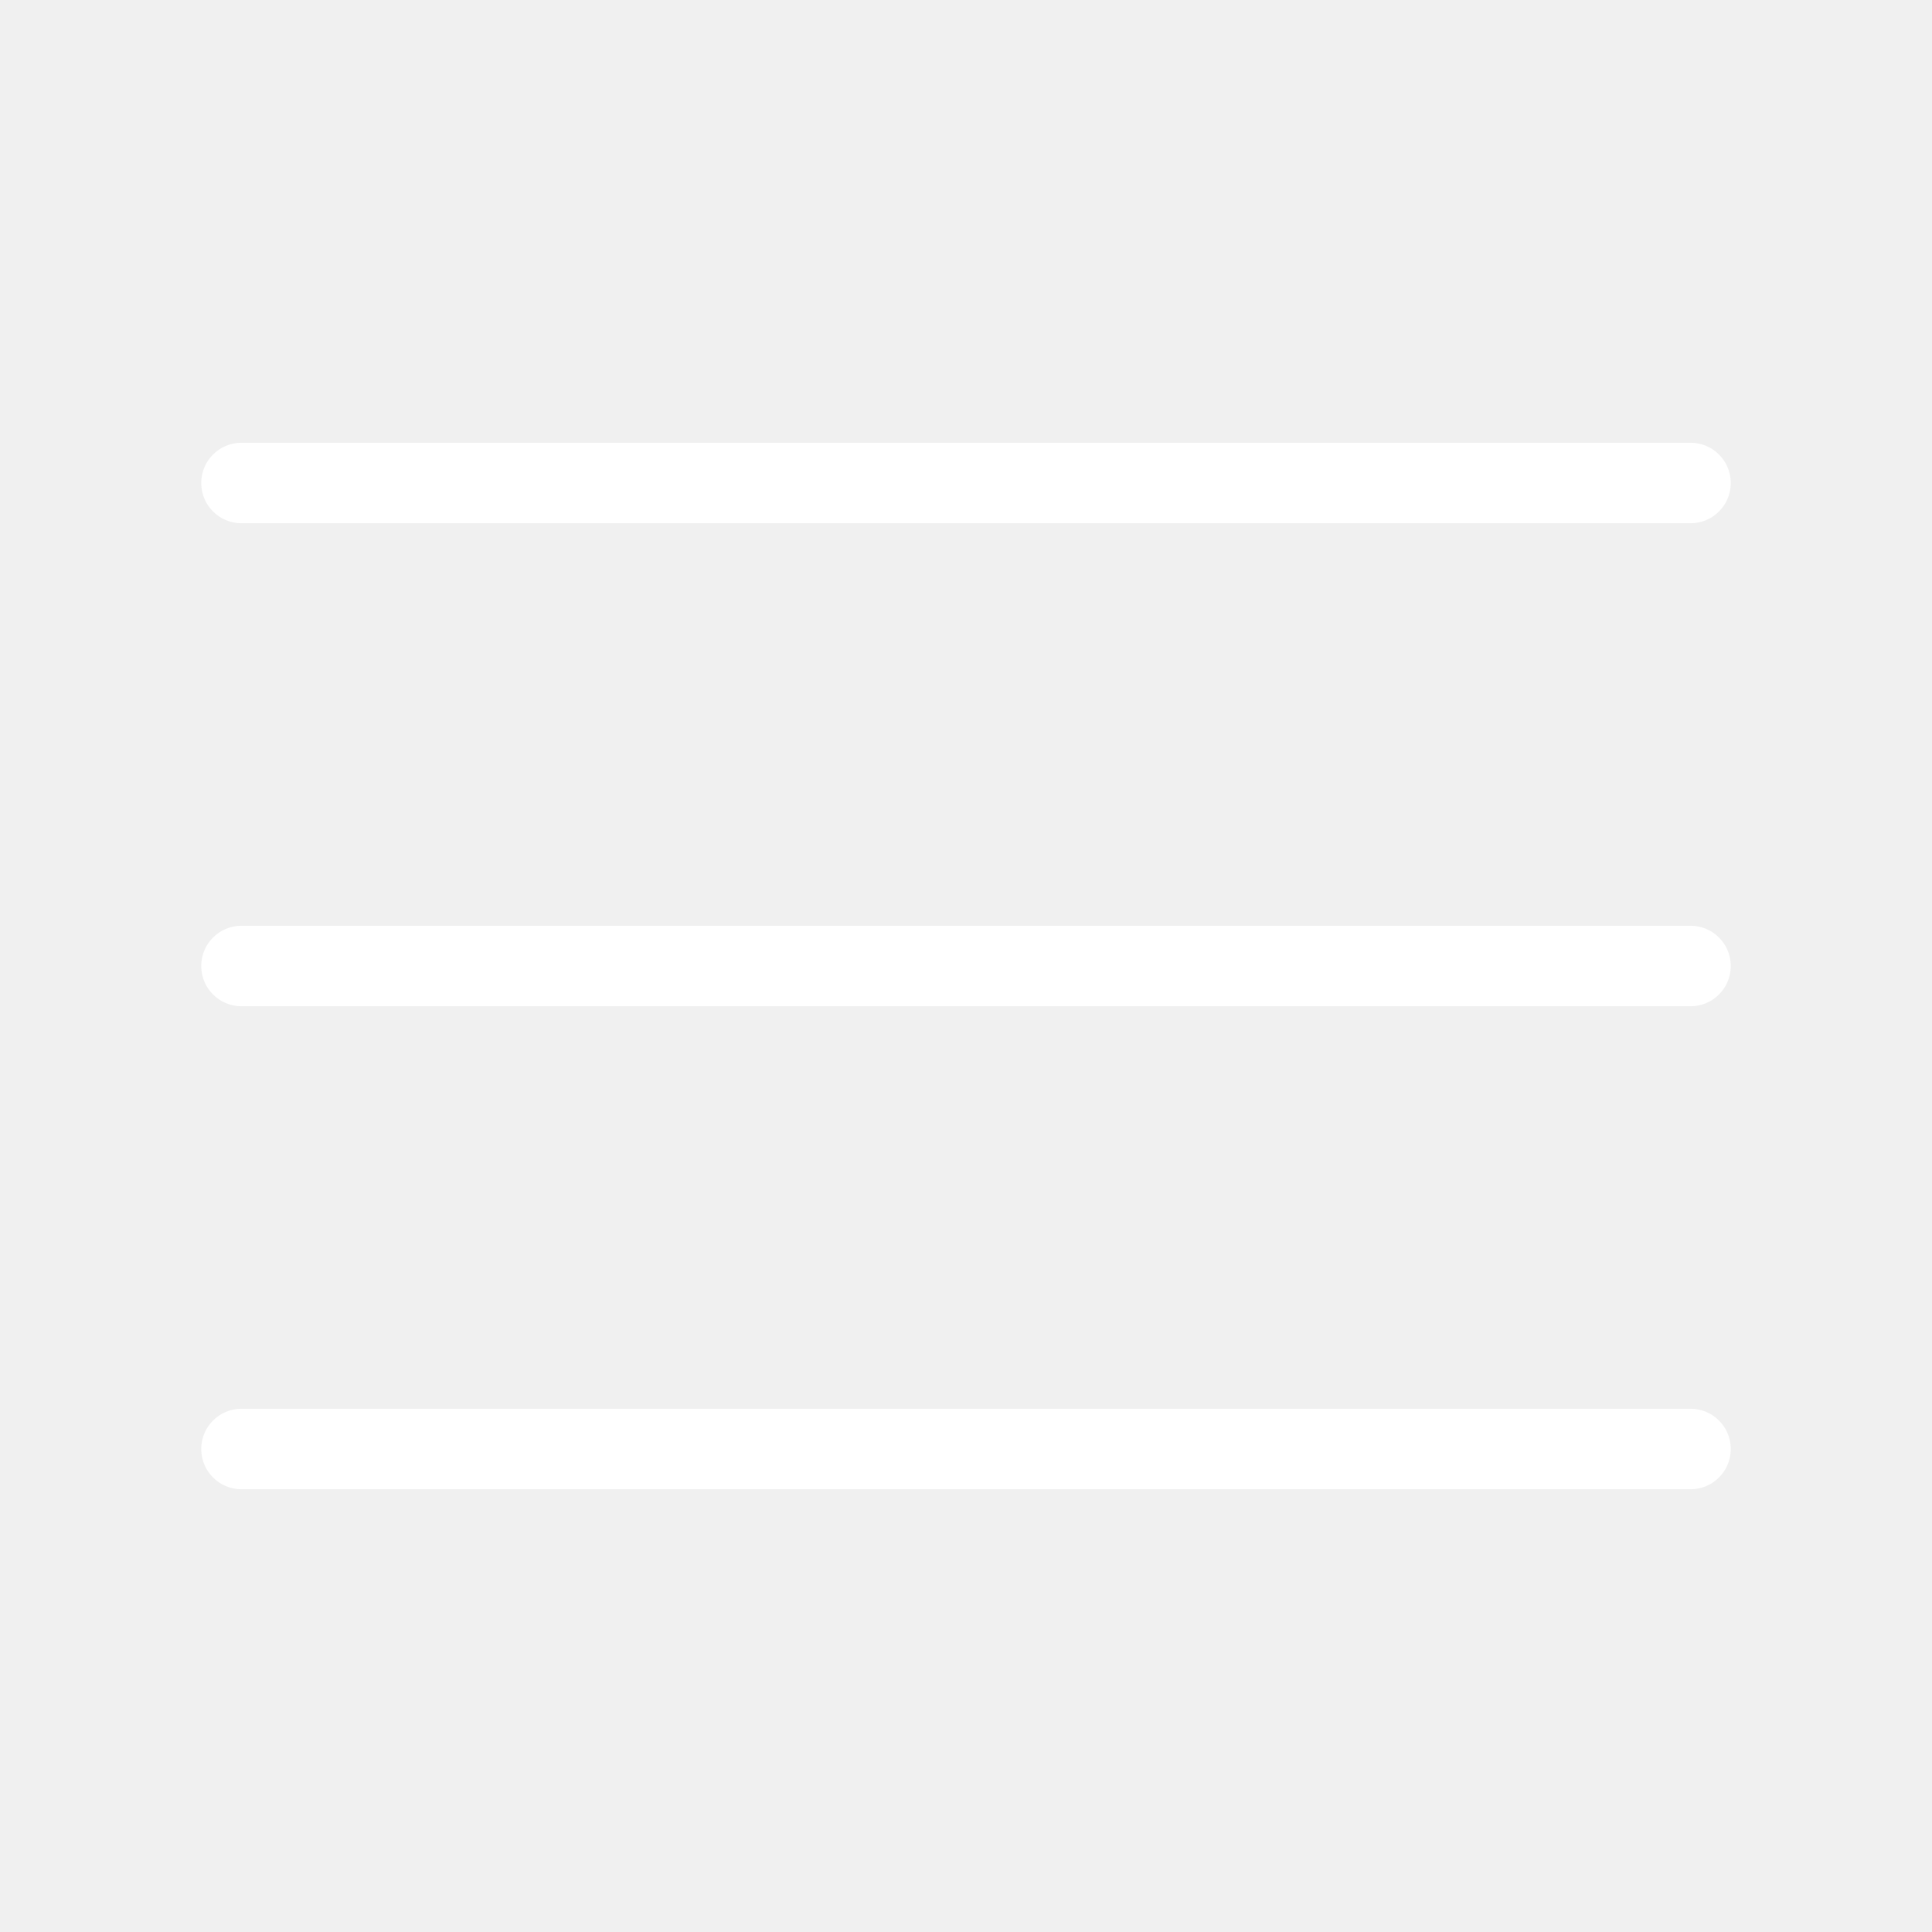
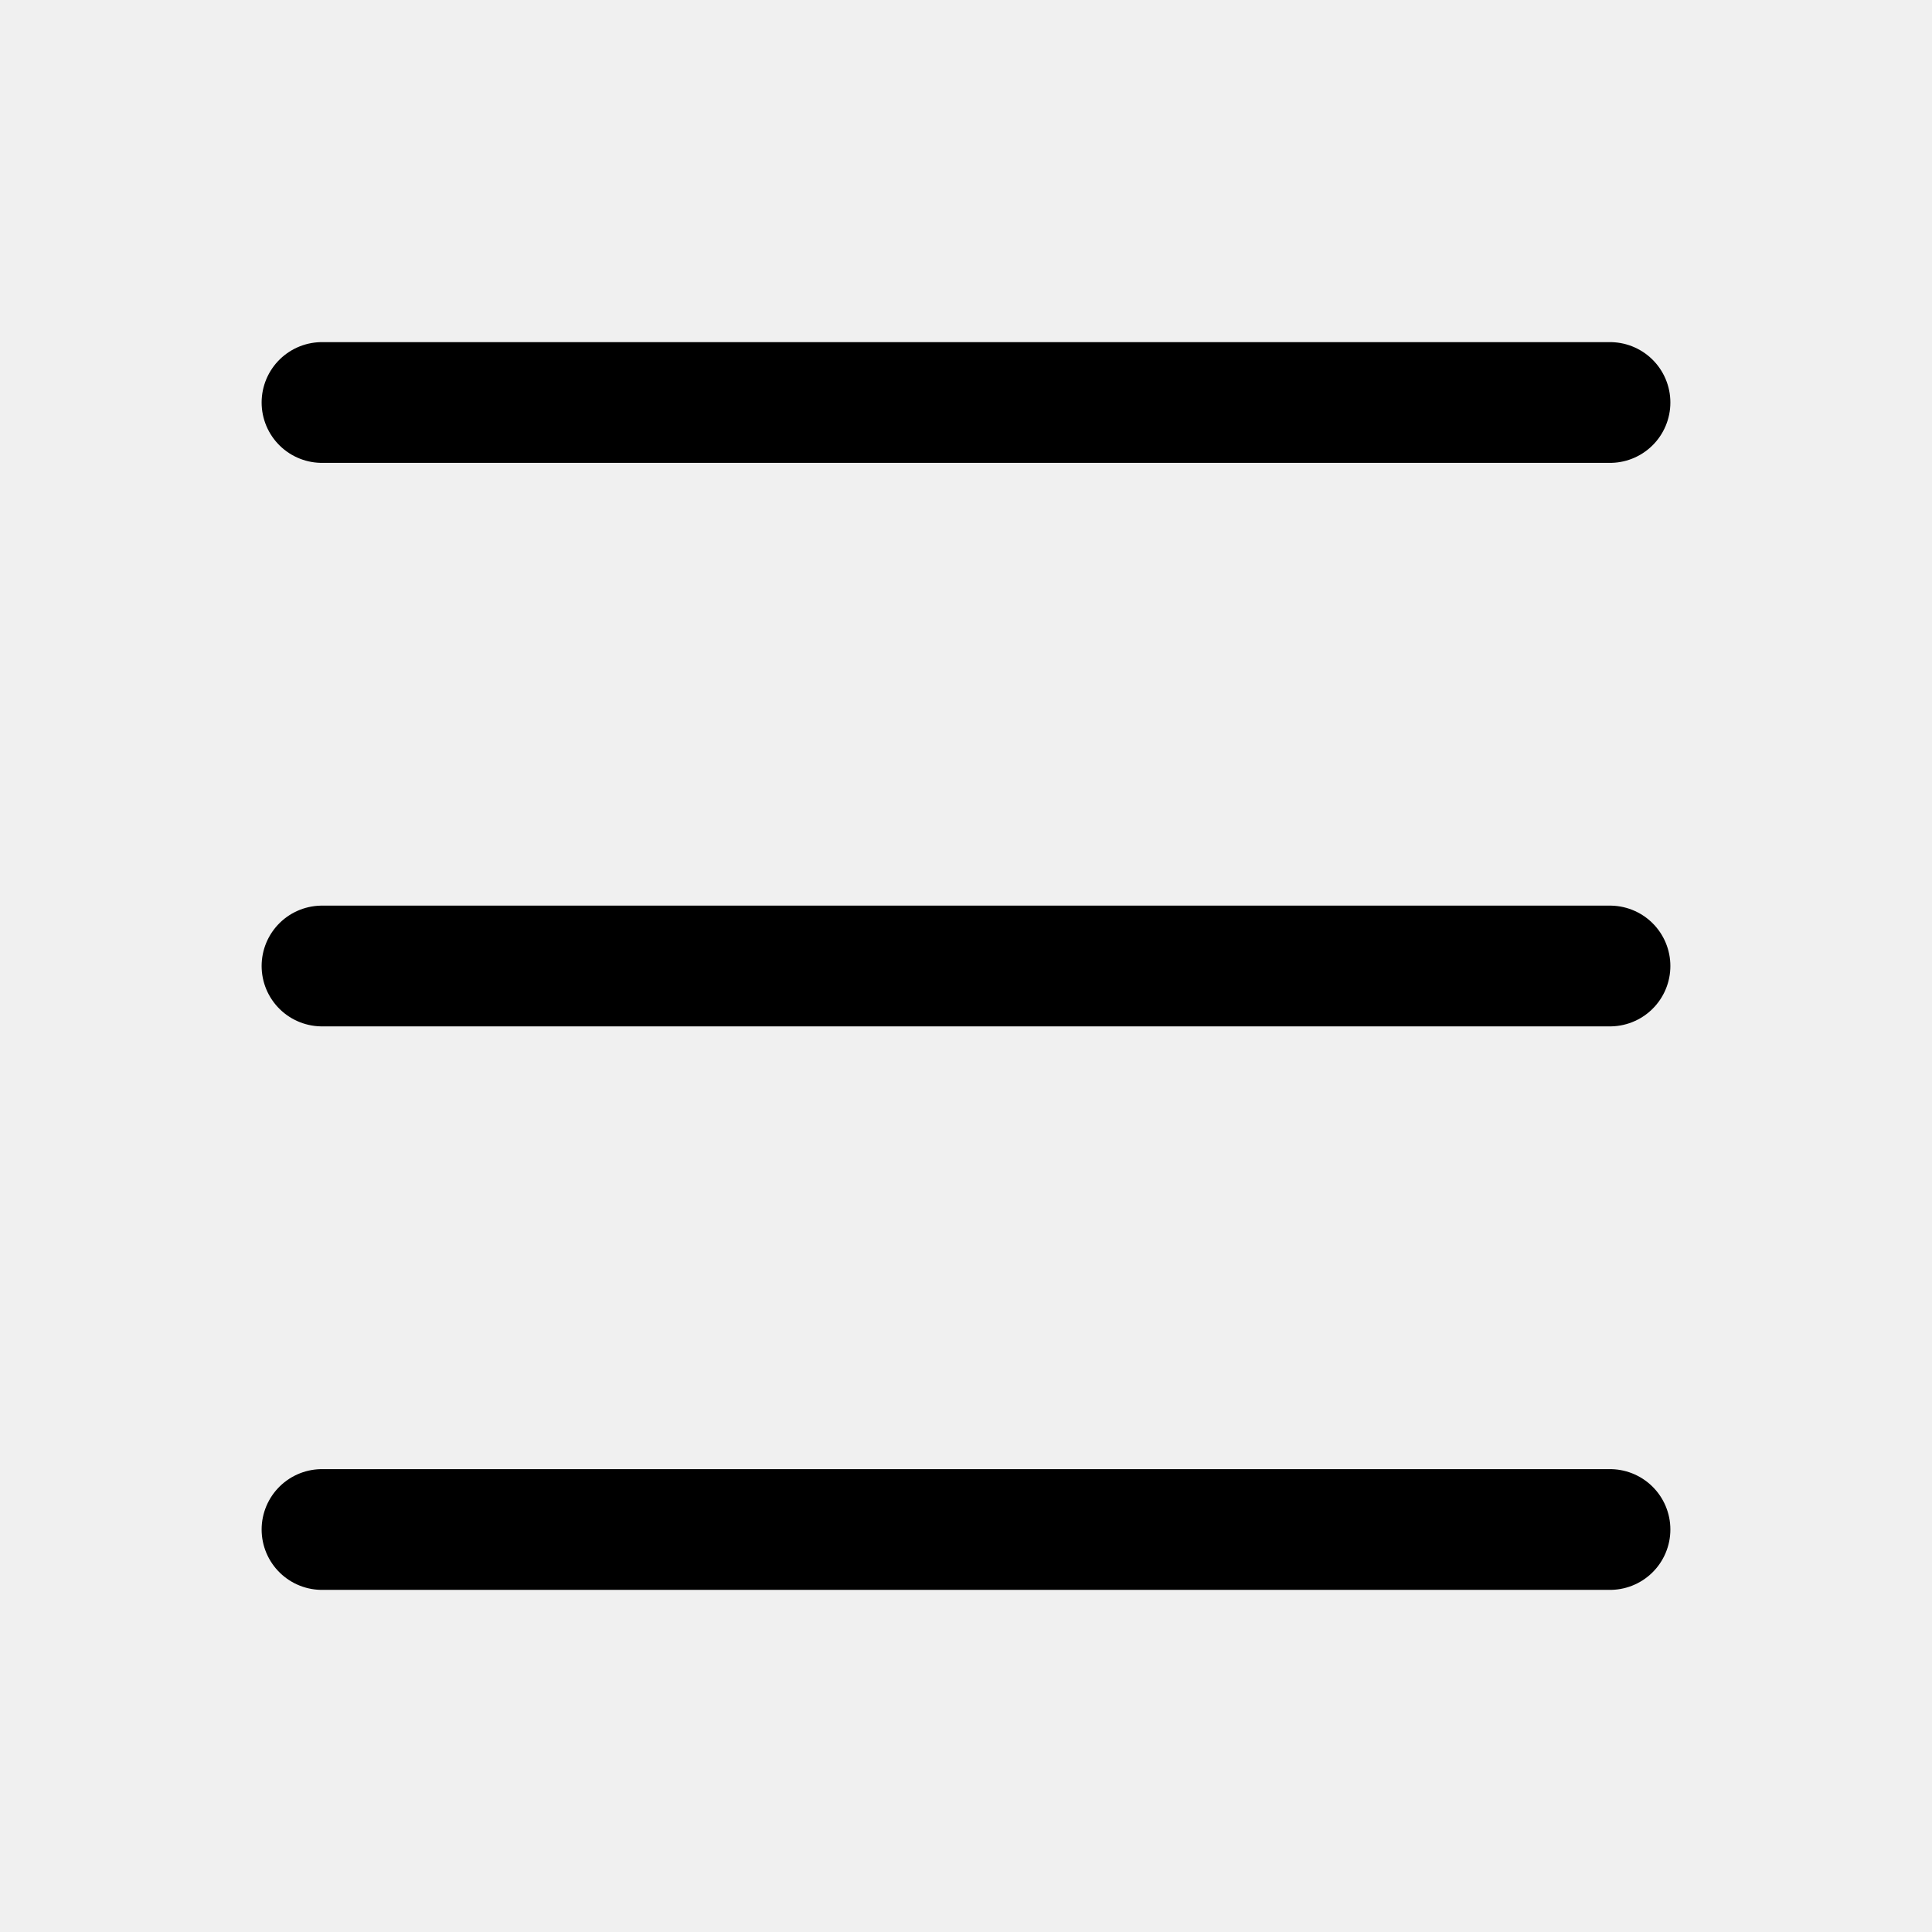
- <svg xmlns="http://www.w3.org/2000/svg" width="800px" height="800px" viewBox="0 0 24 24" fill="none" stroke="#fff" stroke-width="1" stroke-linecap="round" stroke-linejoin="miter">
-   <line x1="21" x2="3" y1="18" y2="18" />
-   <line x1="21" x2="3" y1="12" y2="12" />
-   <line x1="21" x2="3" y1="6" y2="6" />
+ <svg xmlns="http://www.w3.org/2000/svg" viewBox="0 0 24 24" width="24" height="24" color="#000000" fill="none">
+   <path d="M4 5L20 5" stroke="currentColor" stroke-width="1.5" stroke-linecap="round" stroke-linejoin="round" />
+   <path d="M4 12L20 12" stroke="currentColor" stroke-width="1.5" stroke-linecap="round" stroke-linejoin="round" />
+   <path d="M4 19L20 19" stroke="currentColor" stroke-width="1.5" stroke-linecap="round" stroke-linejoin="round" />
</svg>
